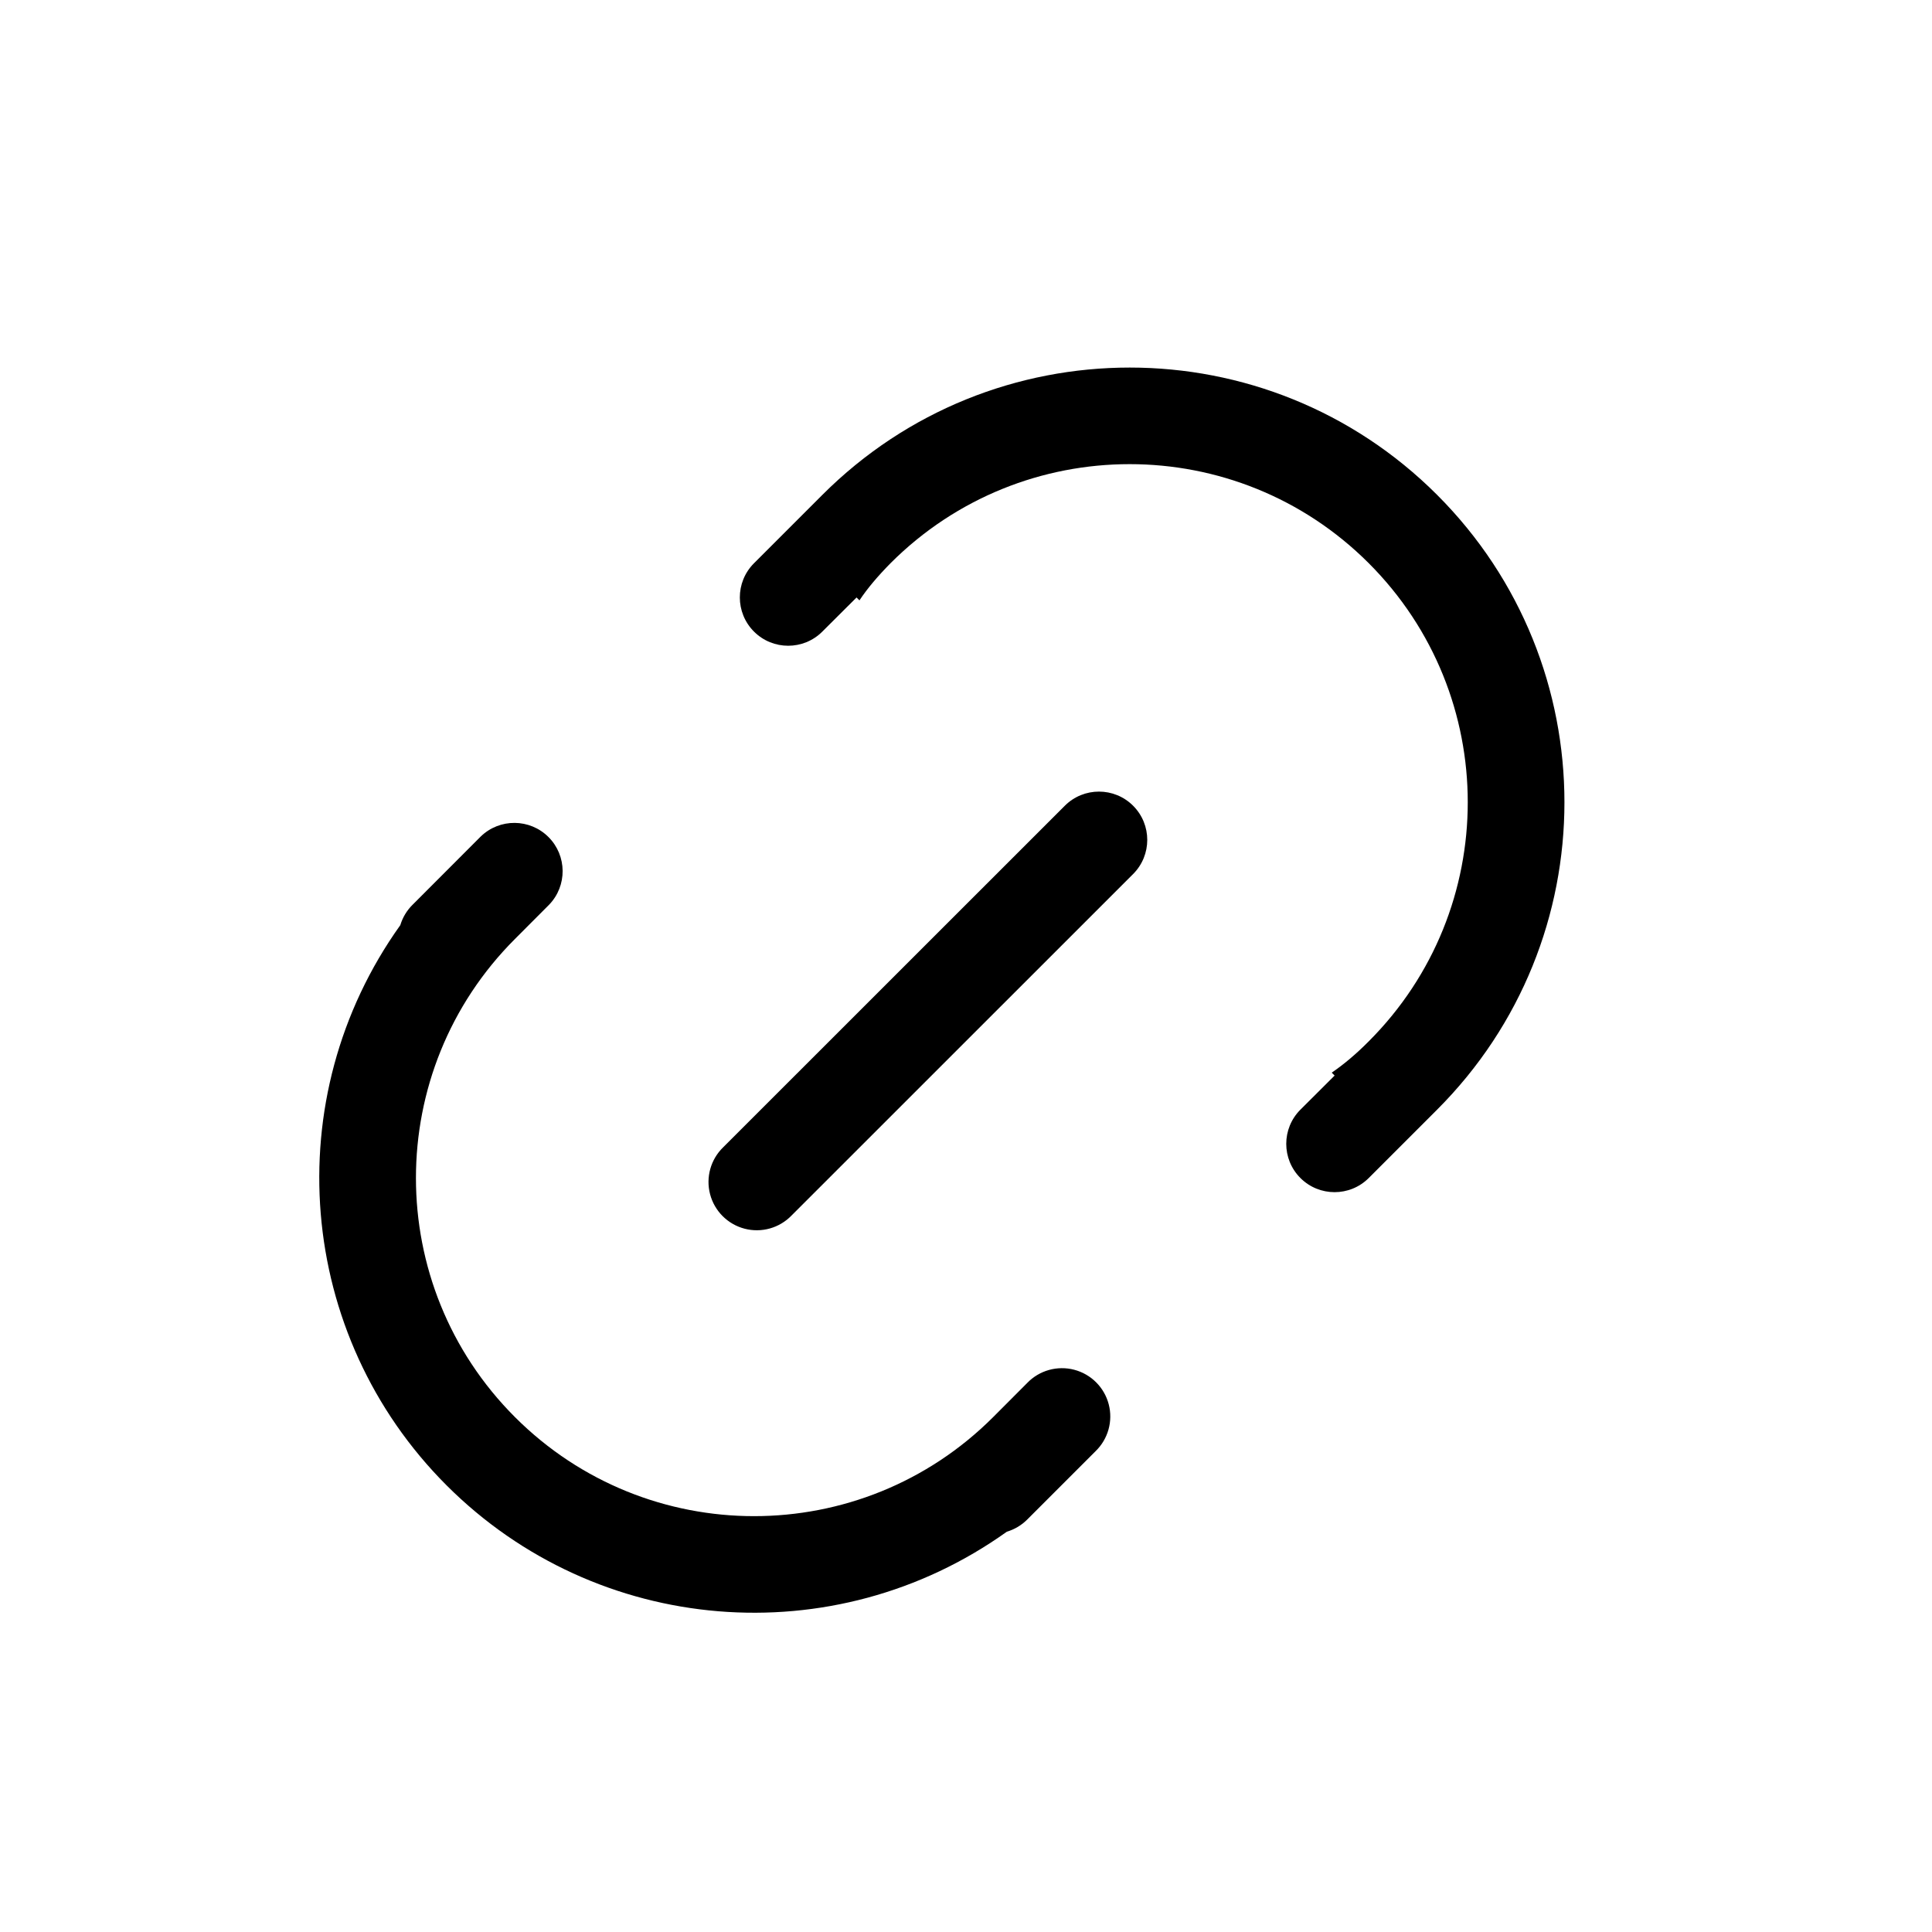
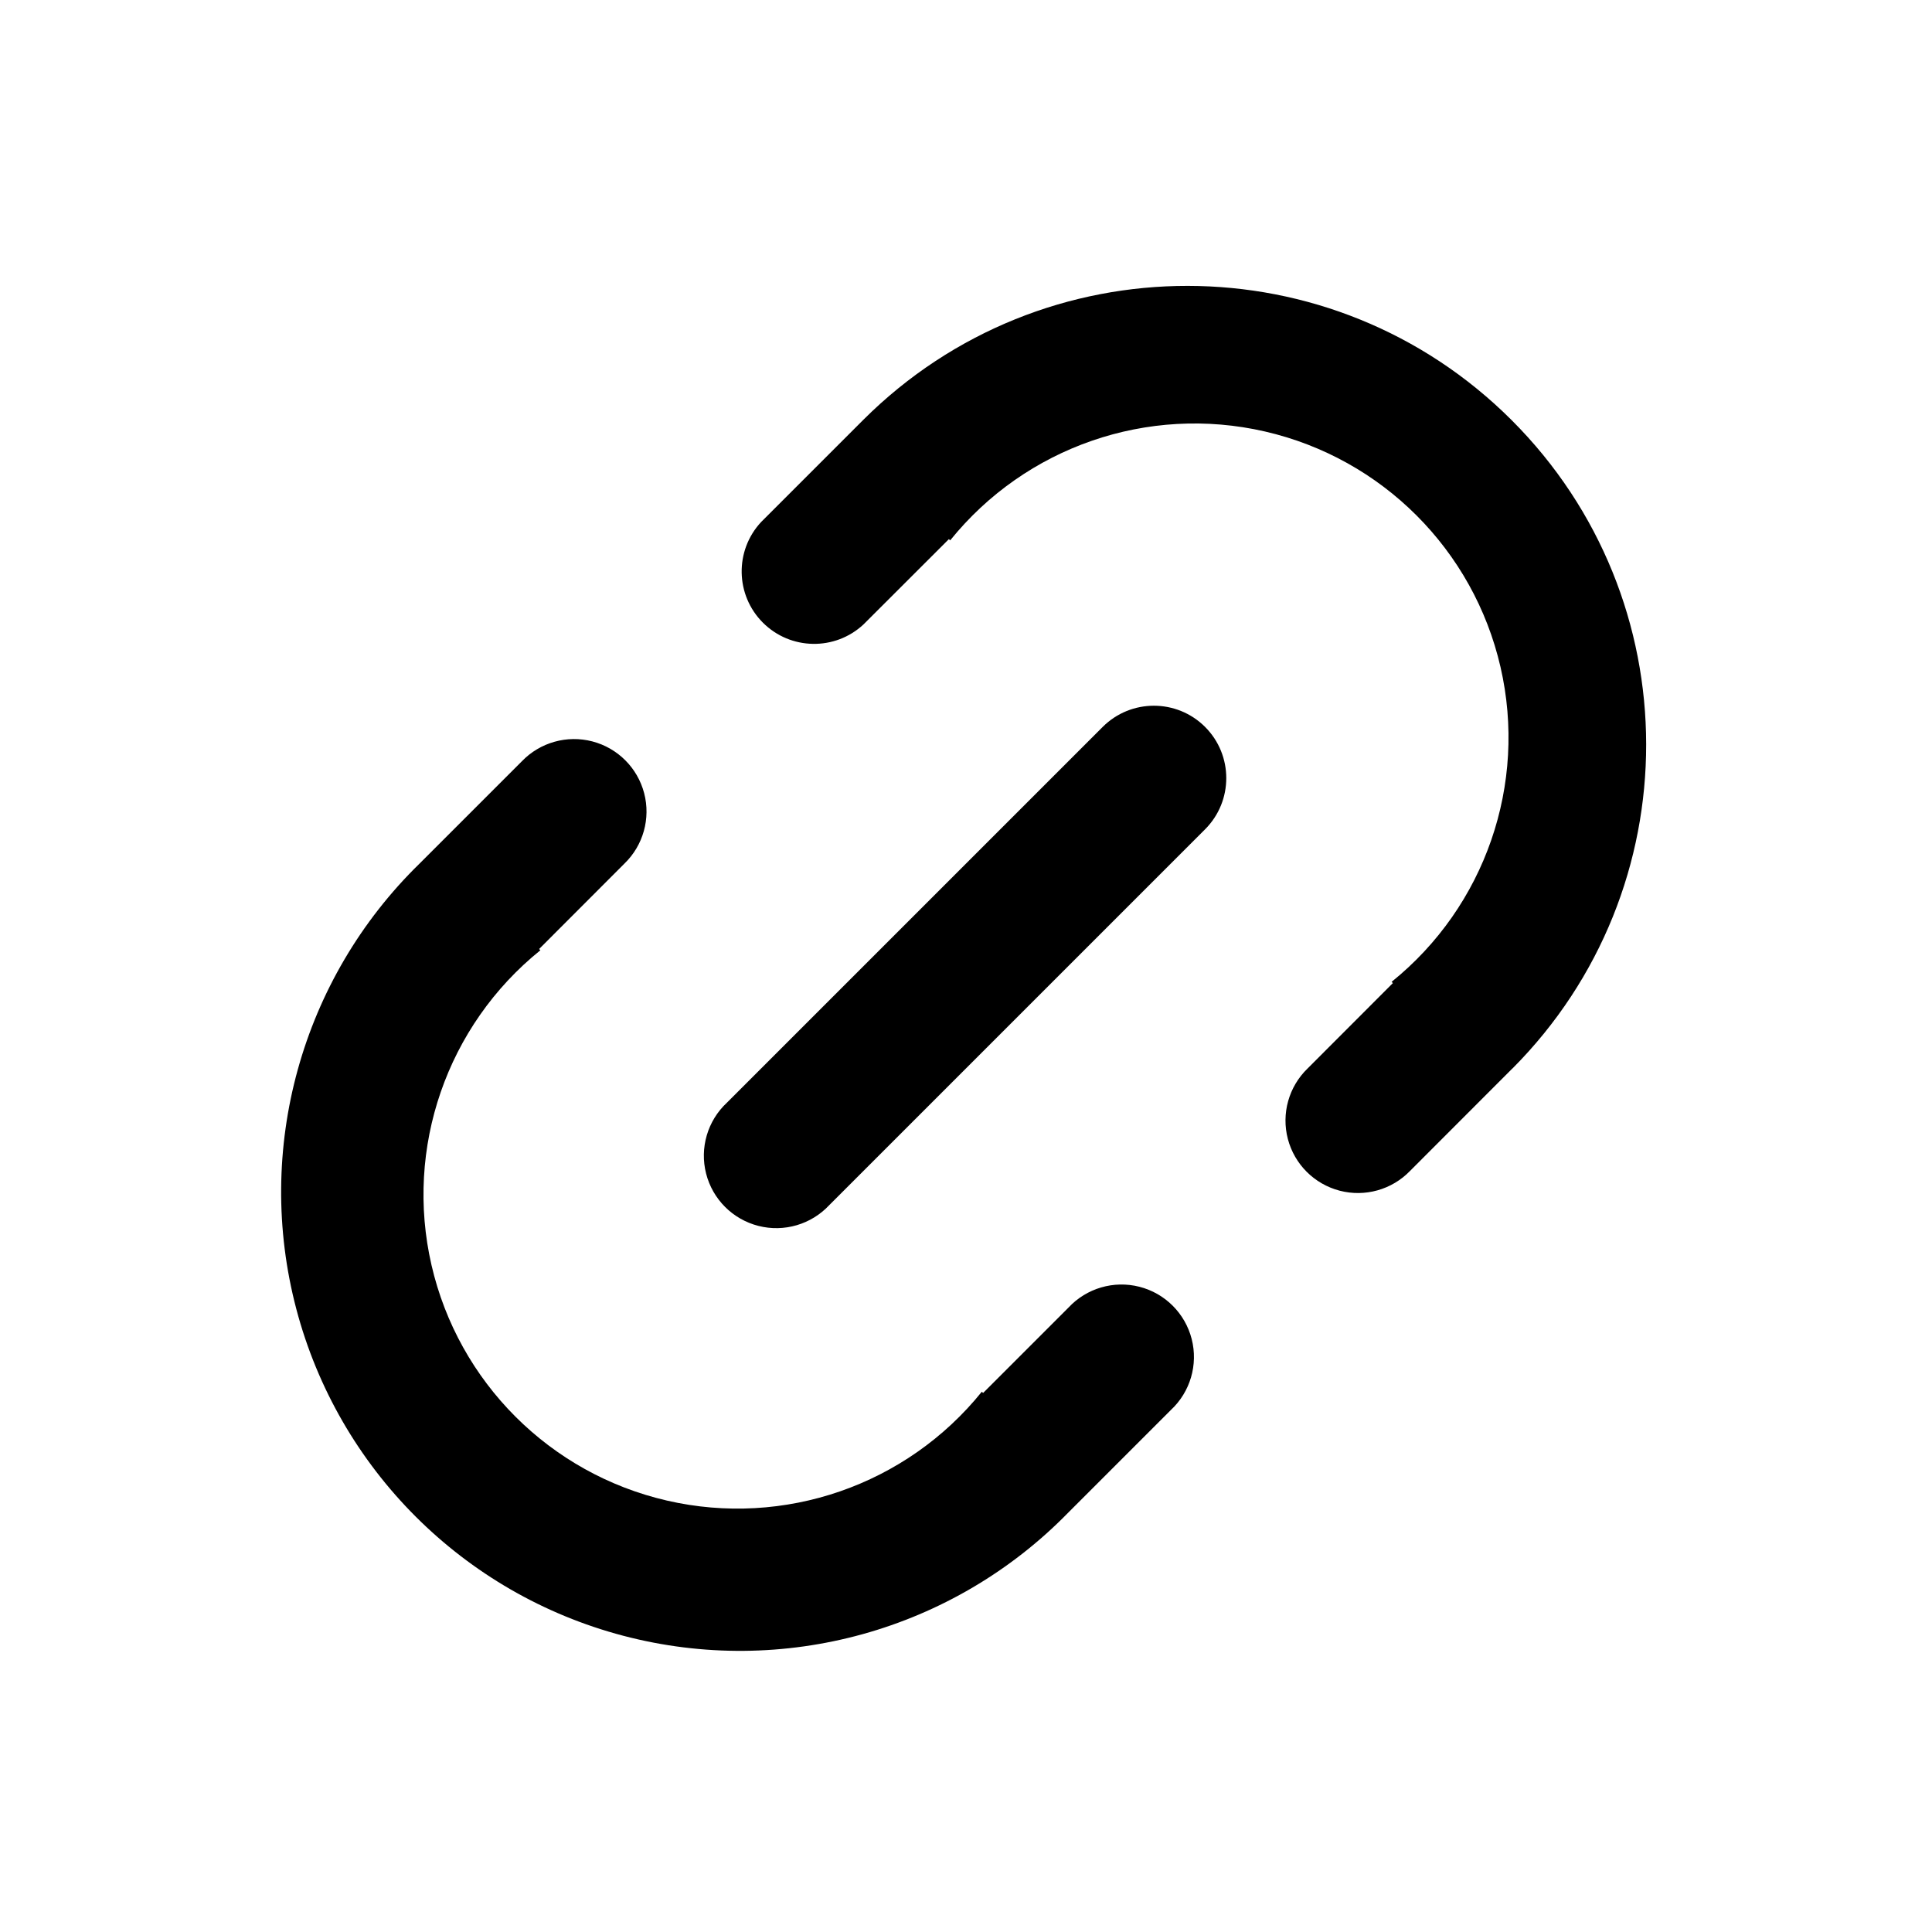
<svg xmlns="http://www.w3.org/2000/svg" width="20" height="20" viewBox="0 0 20 20">
-   <path d="M10.423 15.856a4.501 4.501 0 0 1-6.279-6.279.498.498 0 0 1 .126-.21l.707-.708a.5.5 0 0 1 .707.707l-.353.354a3.5 3.5 0 0 0 4.95 4.95l.353-.354a.5.5 0 1 1 .707.707l-.707.707a.498.498 0 0 1-.211.126zm4.454-4.369l-.708.708a.5.5 0 1 1-.707-.708l.354-.353-.03-.03c.123-.084.25-.19.383-.324a3.5 3.5 0 0 0-4.95-4.95c-.132.134-.24.261-.322.385l-.03-.03-.354.353a.5.5 0 0 1-.708-.707l.708-.708a4.5 4.5 0 0 1 6.364 6.364zM11.73 8.341a.5.5 0 0 1 0 .707l-3.536 3.535a.5.5 0 1 1-.707-.707l3.536-3.535a.5.5 0 0 1 .707 0z" fill="#000" fill-rule="evenodd" />
+   <path d="M10.177 14.42l.884-.884a.75.75 0 1 1 1.06 1.06l-1.06 1.06A4.75 4.75 0 1 1 4.343 8.94l1.06-1.06a.75.75 0 1 1 1.061 1.06l-.883.884.013.013a3.25 3.25 0 1 0 4.57 4.57l.013.013zm5.48-3.36l-1.06 1.061a.75.75 0 1 1-1.061-1.06l.883-.884-.013-.013a3.25 3.25 0 1 0-4.57-4.57l-.013-.013-.884.883a.75.75 0 0 1-1.06-1.06l1.06-1.06a4.75 4.75 0 0 1 6.718 6.717zm-3.182-3.535a.75.75 0 0 1 0 1.06l-3.89 3.89a.75.75 0 1 1-1.06-1.06l3.89-3.89a.75.75 0 0 1 1.06 0z" fill="#000" fill-rule="evenodd" />
</svg>
